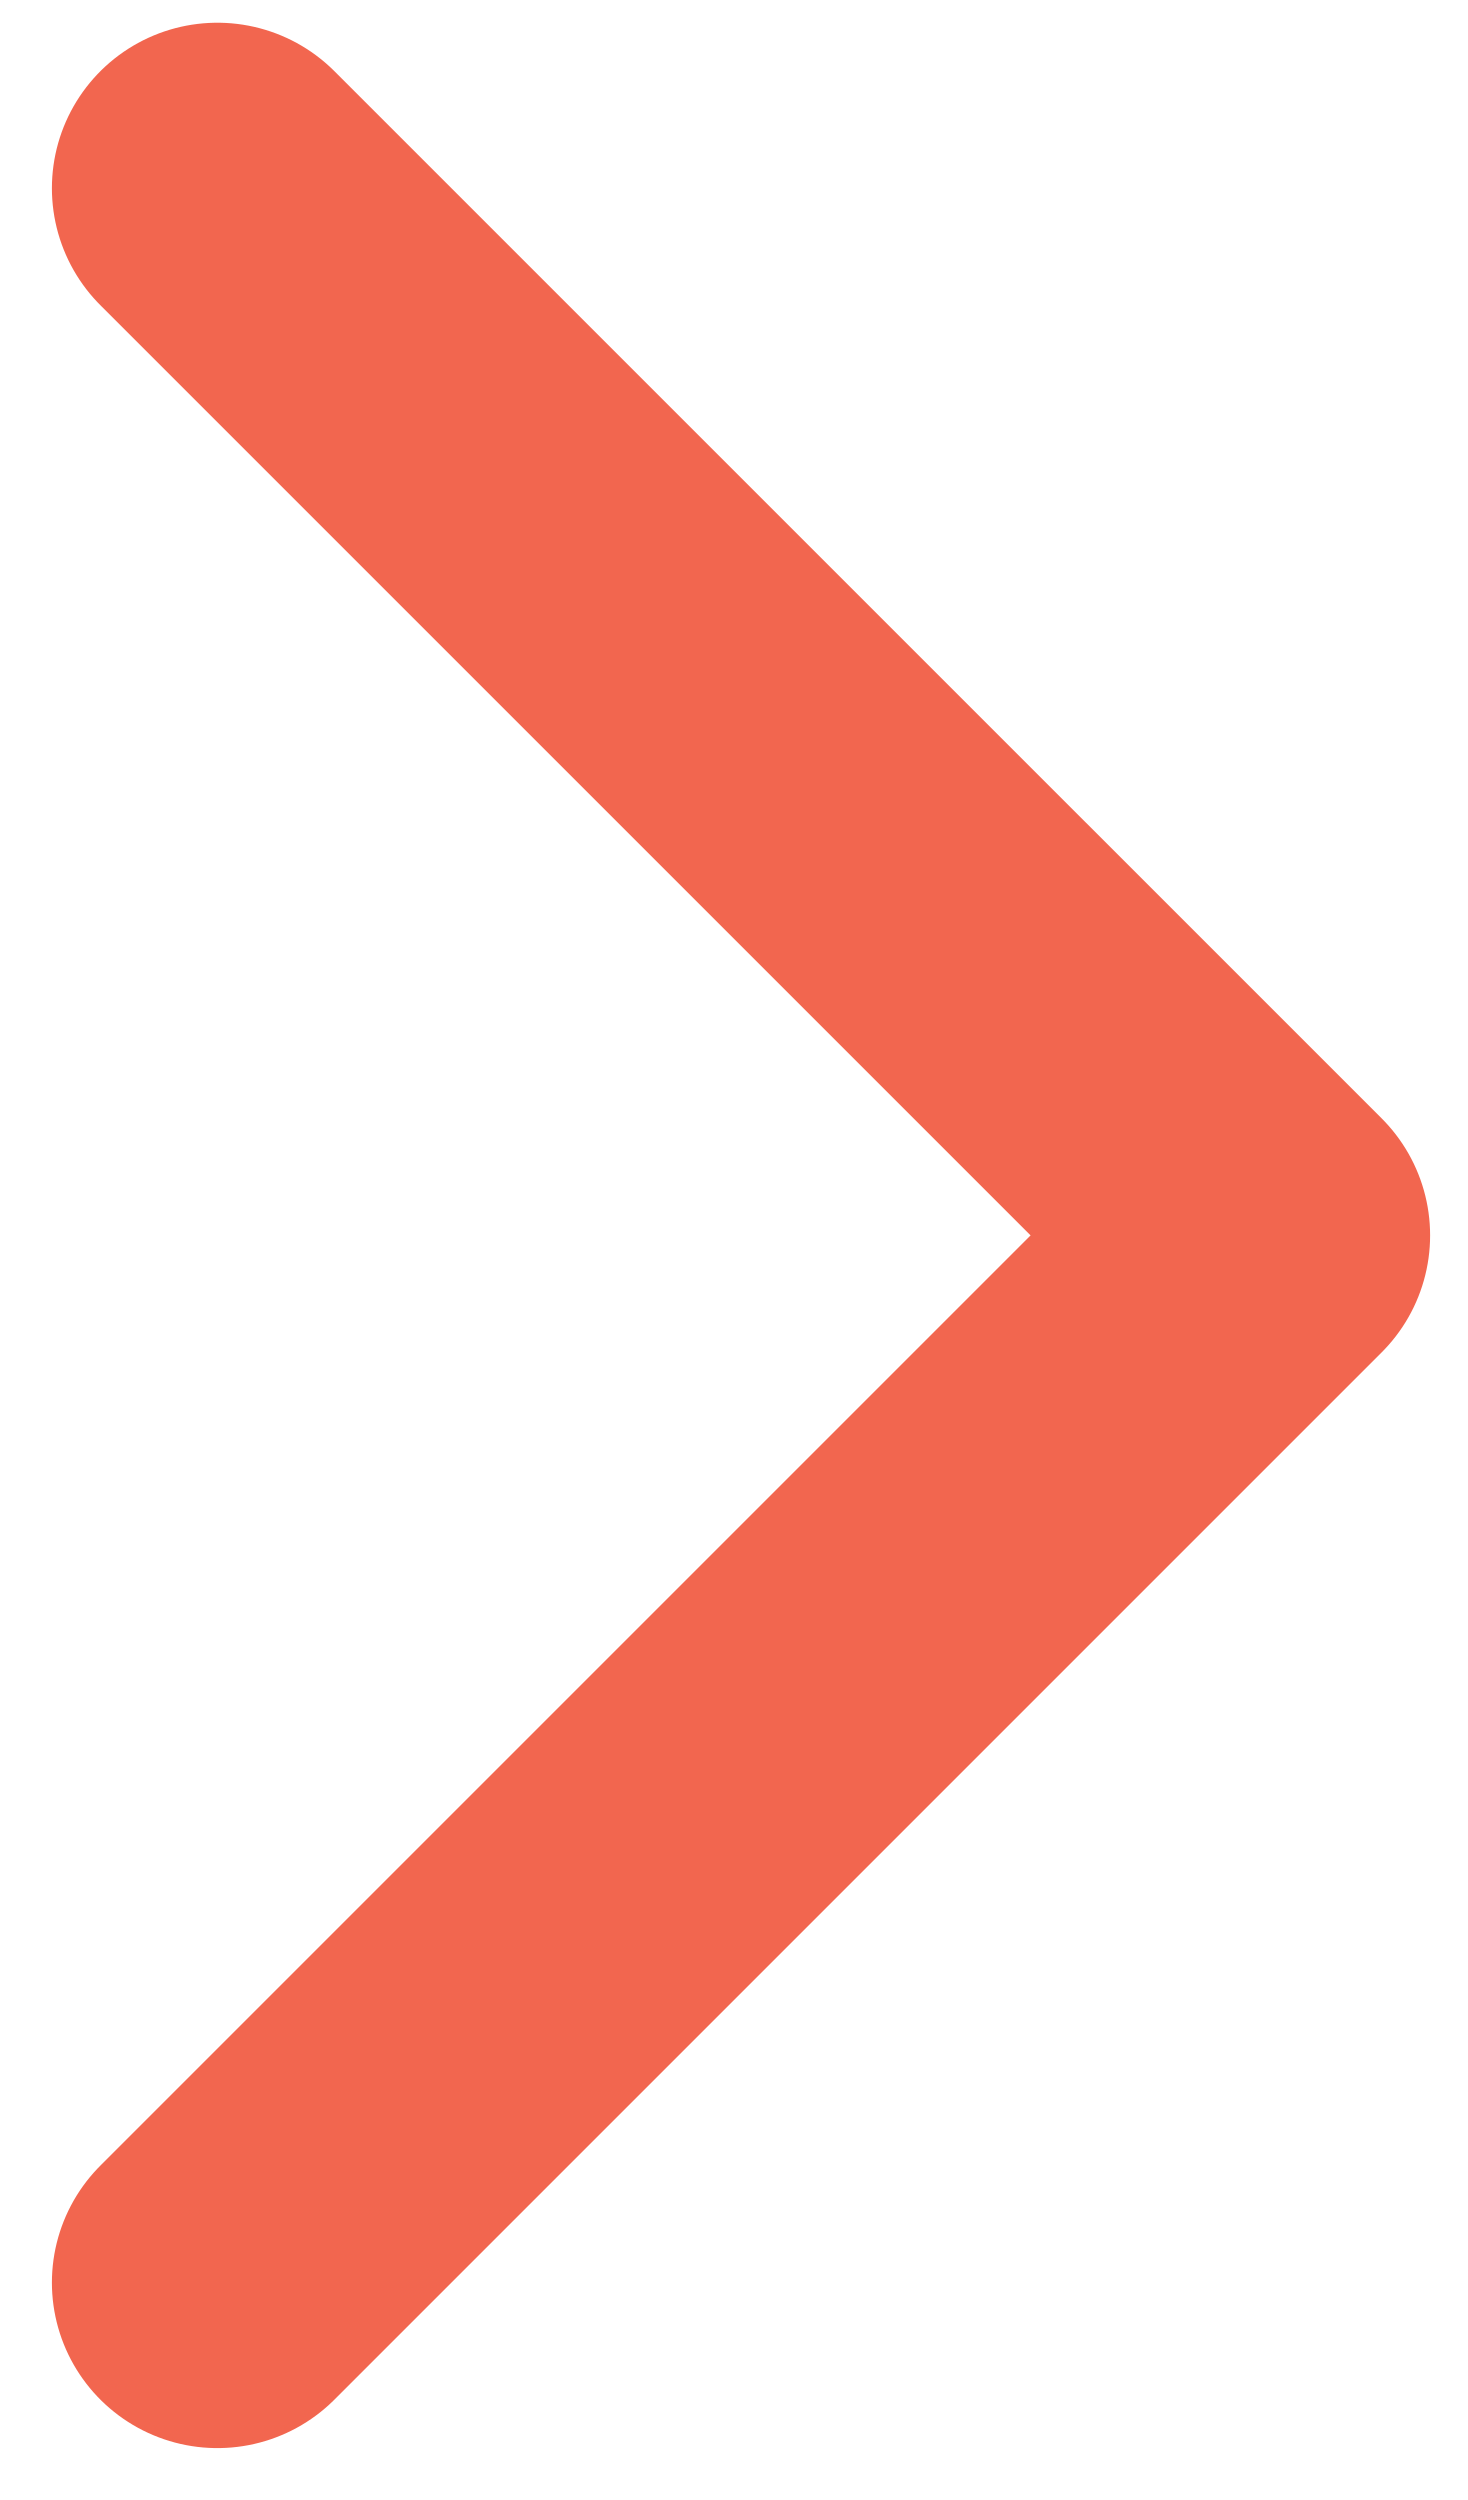
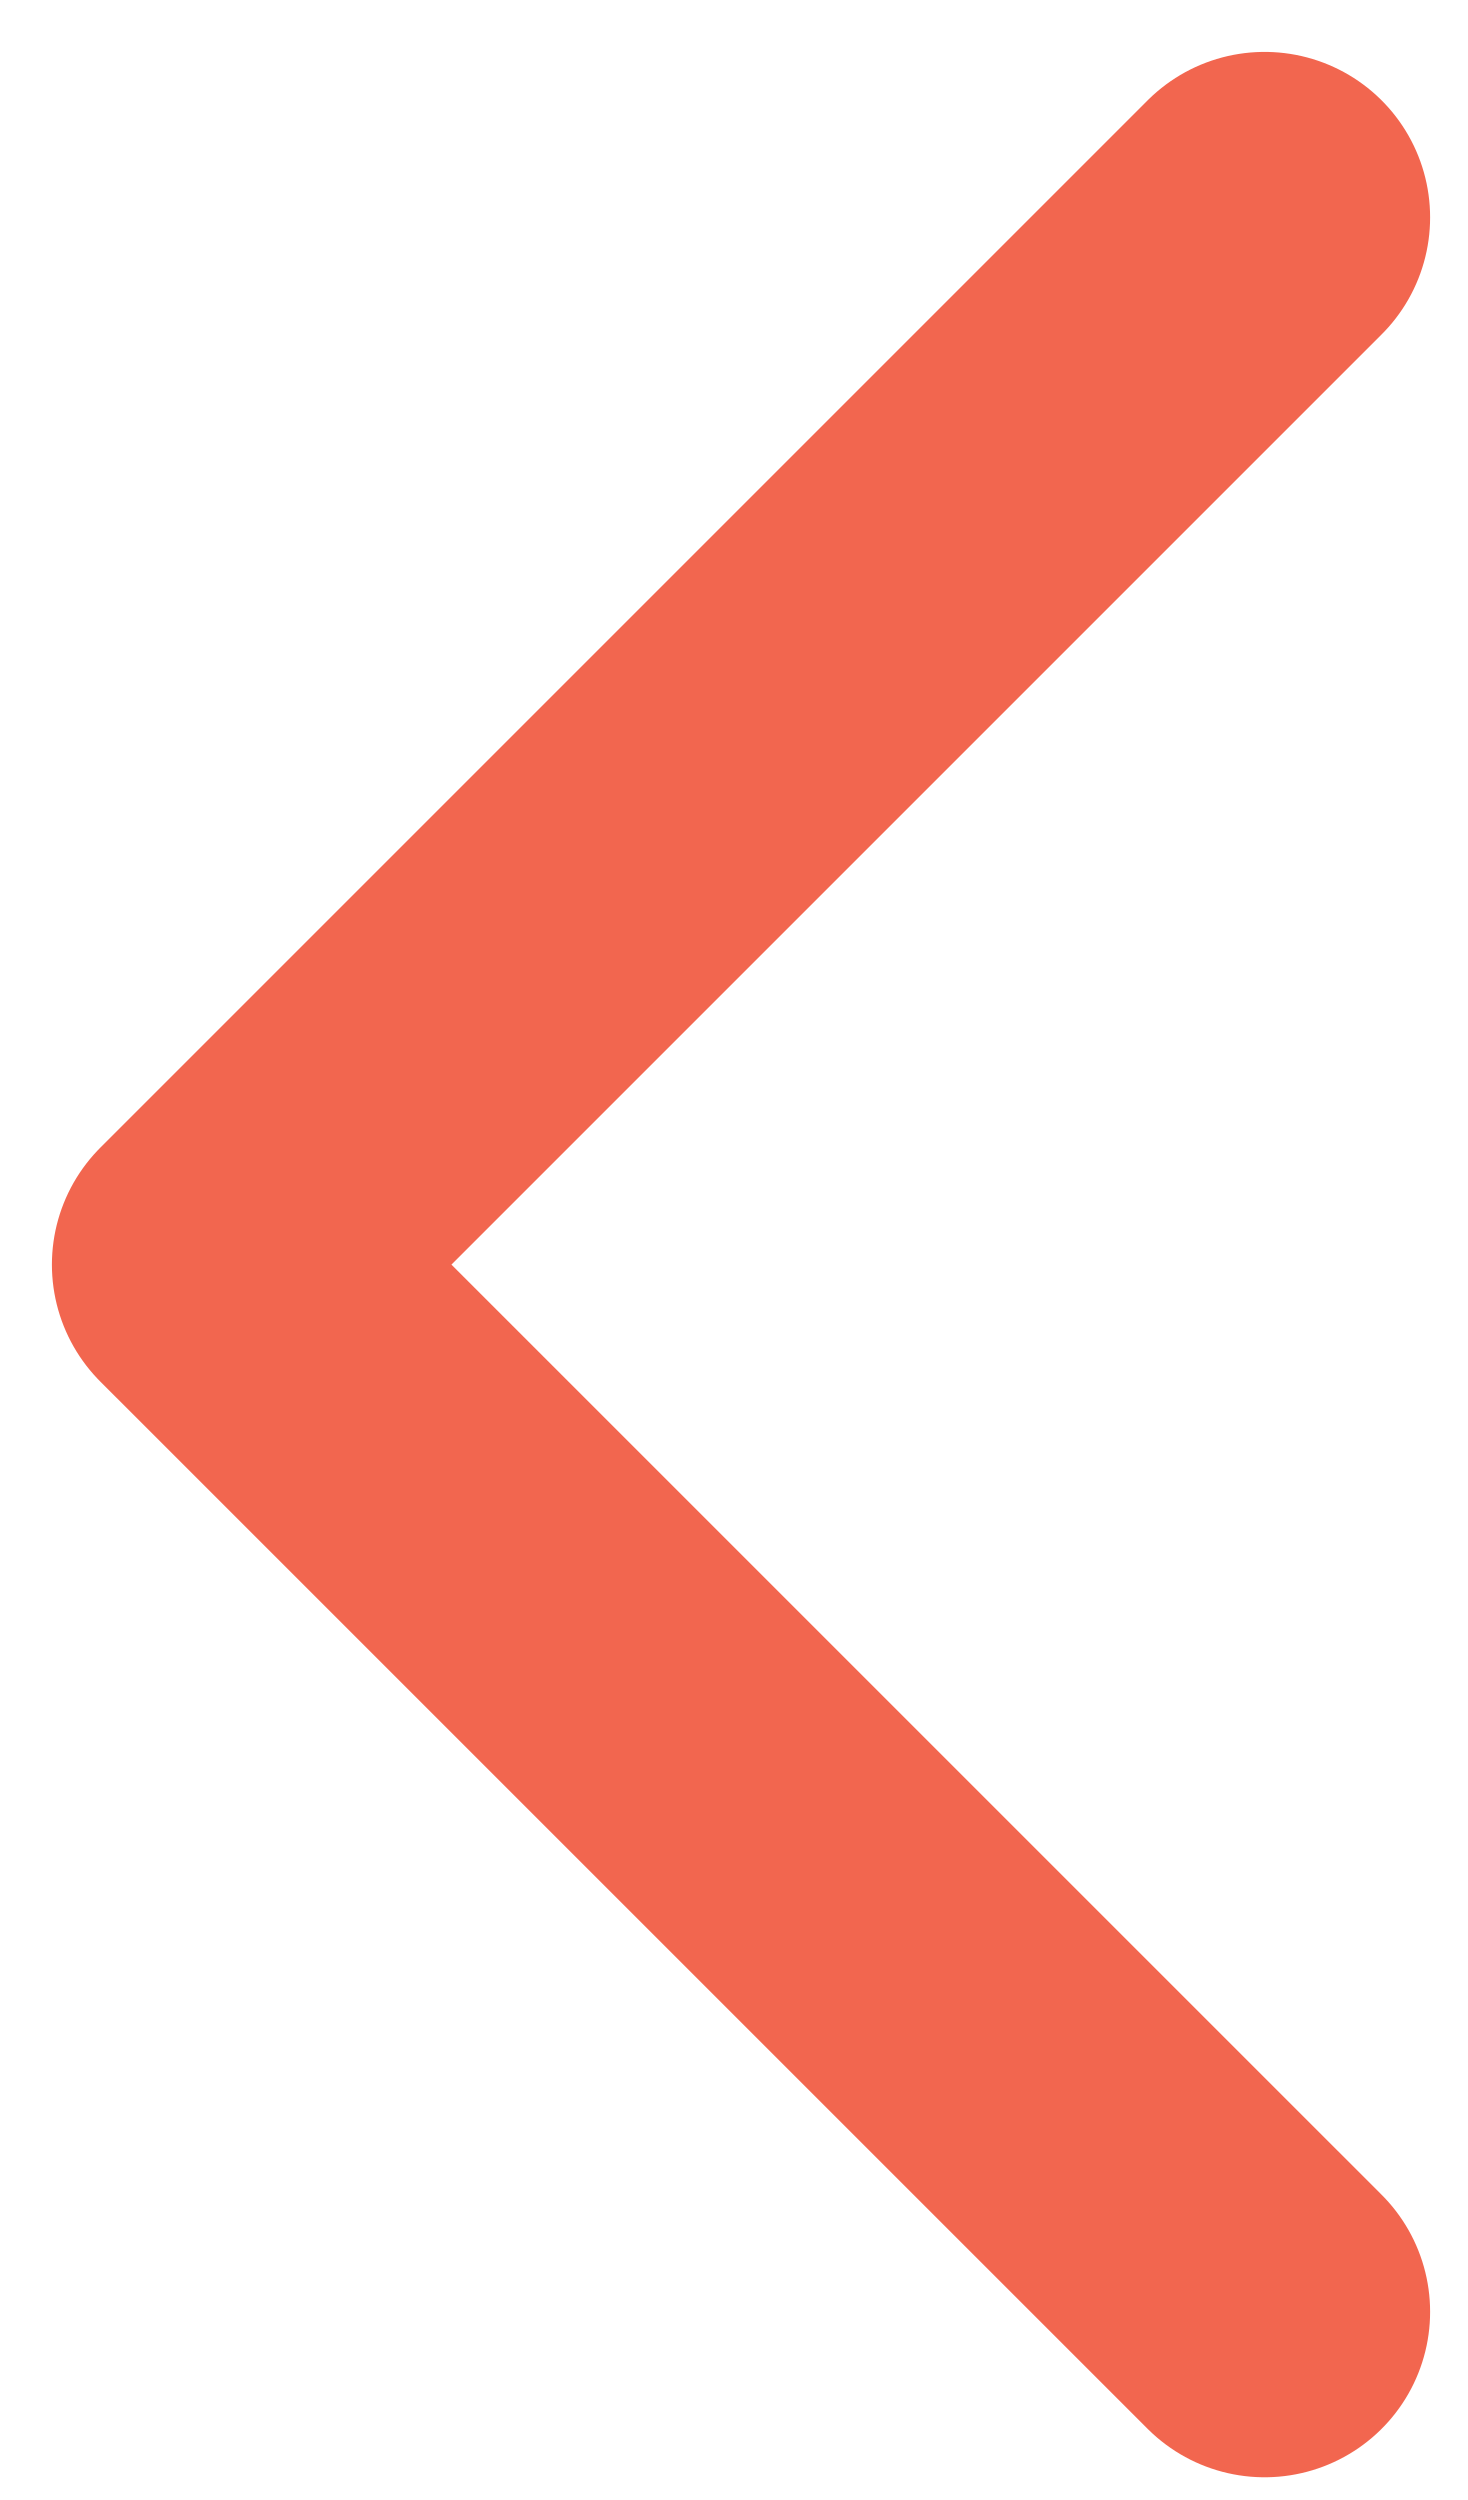
<svg xmlns="http://www.w3.org/2000/svg" width="27" height="46" viewBox="0 0 27 46" fill="none">
-   <path d="M4 3.463L23.269 22.731L4 42" stroke="#F2664F" stroke-width="6.09" stroke-linecap="round" stroke-linejoin="round" />
+   <path d="M23.269 42.537L4 23.269L23.269 4" stroke="#F2664F" stroke-width="6.09" stroke-linecap="round" stroke-linejoin="round" />
</svg>
